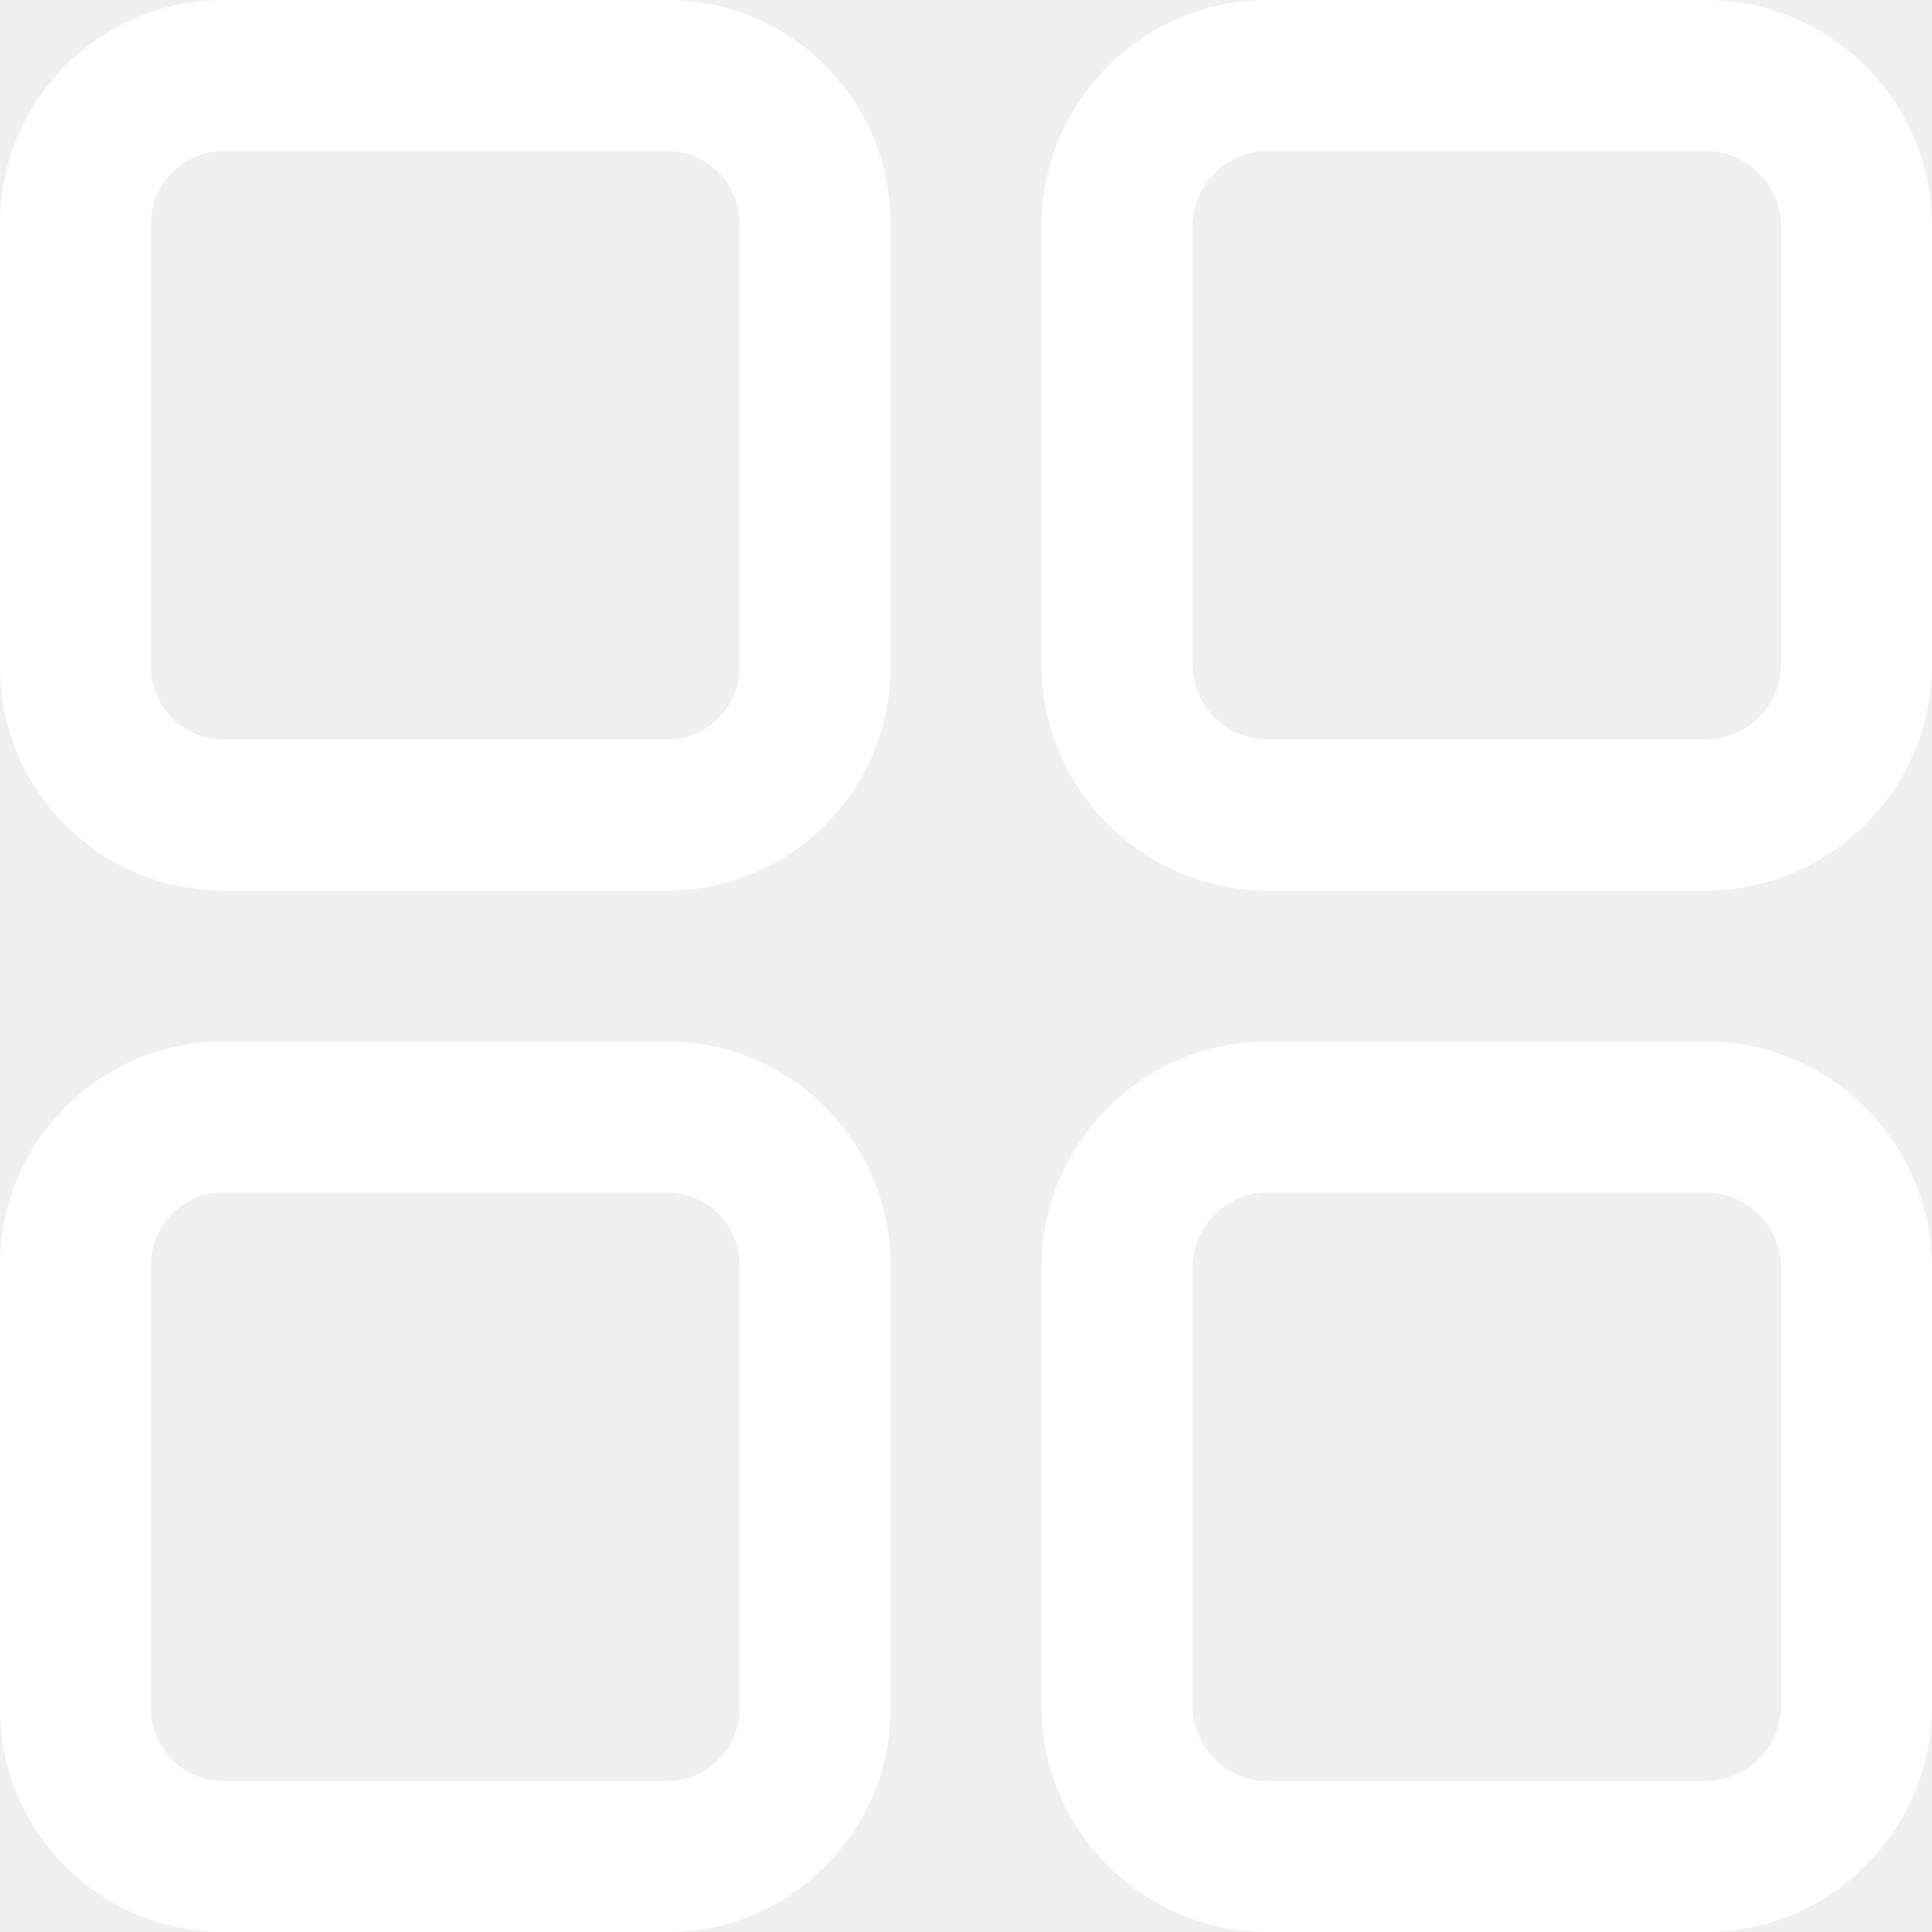
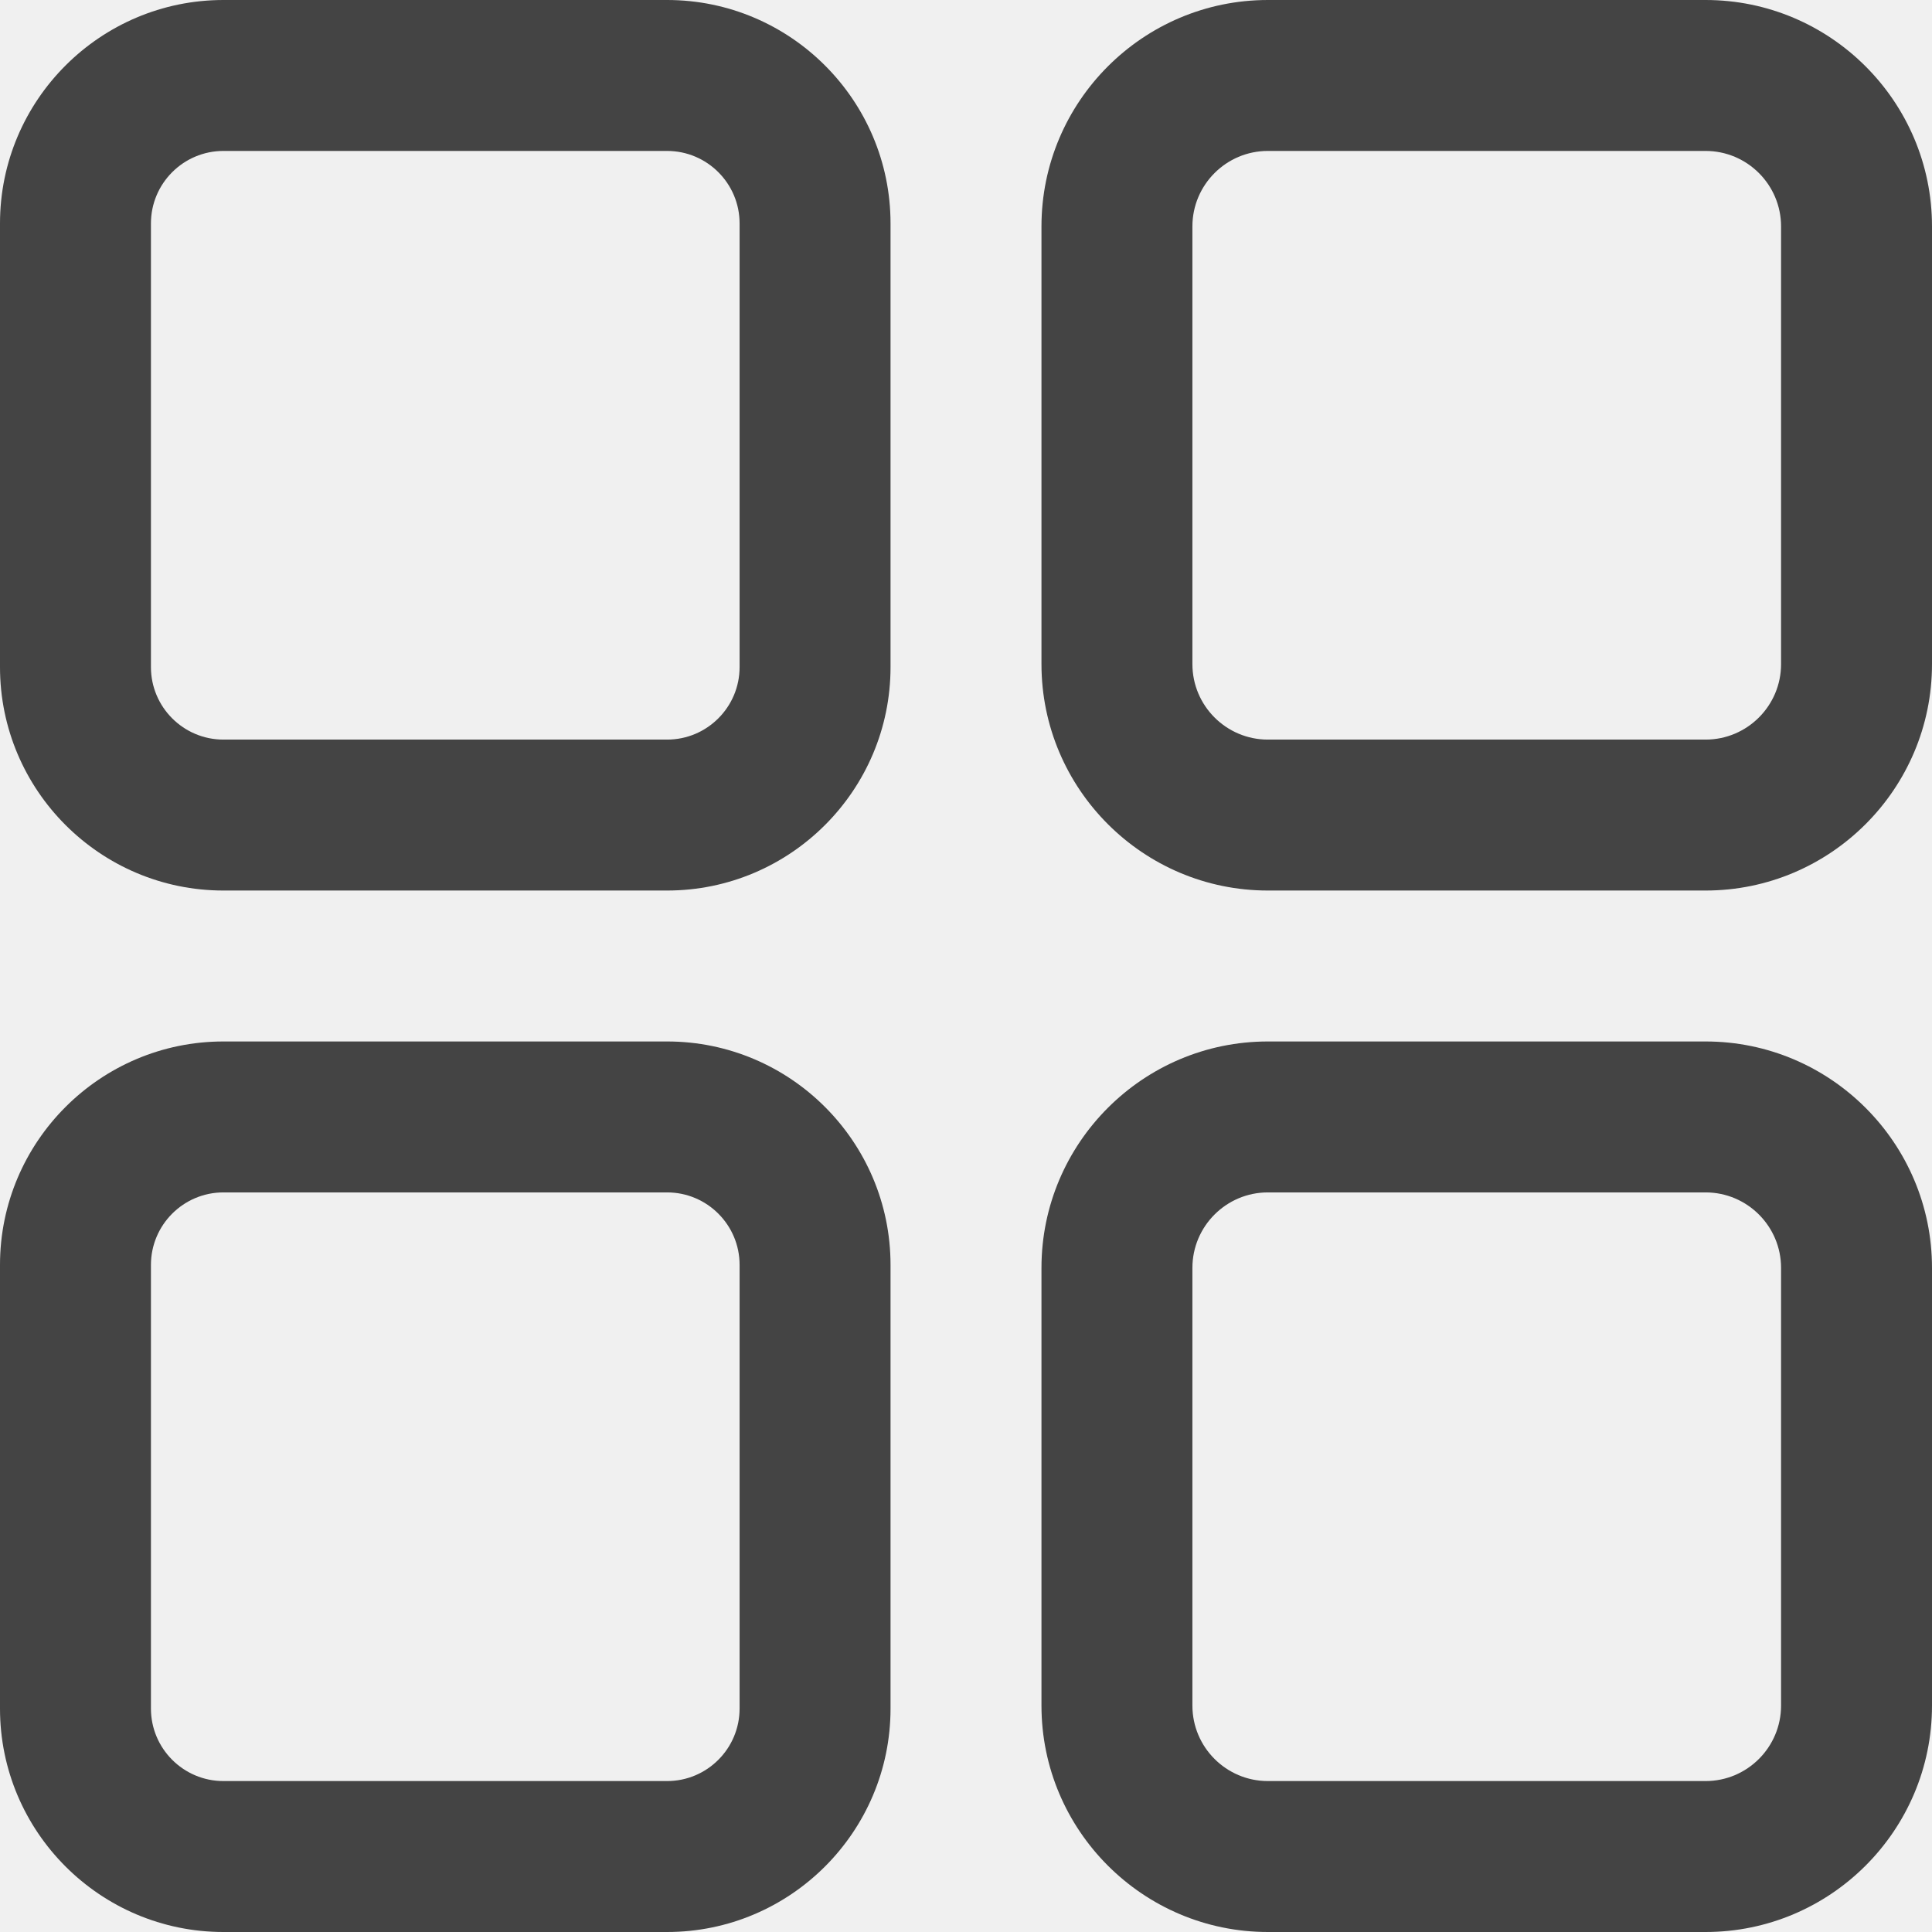
<svg xmlns="http://www.w3.org/2000/svg" version="1.1" id="Capa_1" x="0px" y="0px" viewBox="0 0 512 512" style="enable-background:new 0 0 512 512;" xml:space="preserve">
  <g>
    <g>
-       <path fill="white" d="M176.792,0H59.208C26.561,0,0,26.561,0,59.208v117.584C0,209.439,26.561,236,59.208,236h117.584    C209.439,236,236,209.439,236,176.792V59.208C236,26.561,209.439,0,176.792,0z M196,176.792c0,10.591-8.617,19.208-19.208,19.208    H59.208C48.617,196,40,187.383,40,176.792V59.208C40,48.617,48.617,40,59.208,40h117.584C187.383,40,196,48.617,196,59.208    V176.792z" />
+       <path fill="#444" d="M176.792,0H59.208C26.561,0,0,26.561,0,59.208v117.584C0,209.439,26.561,236,59.208,236h117.584    C209.439,236,236,209.439,236,176.792V59.208C236,26.561,209.439,0,176.792,0z M196,176.792c0,10.591-8.617,19.208-19.208,19.208    H59.208C48.617,196,40,187.383,40,176.792V59.208C40,48.617,48.617,40,59.208,40h117.584C187.383,40,196,48.617,196,59.208    V176.792z" />
    </g>
  </g>
  <g>
    <g>
-       <path fill="white" d="M452,0H336c-33.084,0-60,26.916-60,60v116c0,33.084,26.916,60,60,60h116c33.084,0,60-26.916,60-60V60    C512,26.916,485.084,0,452,0z M472,176c0,11.028-8.972,20-20,20H336c-11.028,0-20-8.972-20-20V60c0-11.028,8.972-20,20-20h116    c11.028,0,20,8.972,20,20V176z" />
+       <path fill="#444" d="M452,0H336c-33.084,0-60,26.916-60,60v116c0,33.084,26.916,60,60,60h116c33.084,0,60-26.916,60-60V60    C512,26.916,485.084,0,452,0z M472,176c0,11.028-8.972,20-20,20H336c-11.028,0-20-8.972-20-20V60c0-11.028,8.972-20,20-20h116    c11.028,0,20,8.972,20,20V176z" />
    </g>
  </g>
  <g>
    <g>
-       <path fill="white" d="M176.792,276H59.208C26.561,276,0,302.561,0,335.208v117.584C0,485.439,26.561,512,59.208,512h117.584    C209.439,512,236,485.439,236,452.792V335.208C236,302.561,209.439,276,176.792,276z M196,452.792    c0,10.591-8.617,19.208-19.208,19.208H59.208C48.617,472,40,463.383,40,452.792V335.208C40,324.617,48.617,316,59.208,316h117.584    c10.591,0,19.208,8.617,19.208,19.208V452.792z" />
+       <path fill="#444" d="M176.792,276H59.208C26.561,276,0,302.561,0,335.208v117.584C0,485.439,26.561,512,59.208,512h117.584    C209.439,512,236,485.439,236,452.792V335.208C236,302.561,209.439,276,176.792,276z M196,452.792    c0,10.591-8.617,19.208-19.208,19.208H59.208C48.617,472,40,463.383,40,452.792V335.208C40,324.617,48.617,316,59.208,316h117.584    c10.591,0,19.208,8.617,19.208,19.208V452.792z" />
    </g>
  </g>
  <g>
    <g>
-       <path fill="white" d="M452,276H336c-33.084,0-60,26.916-60,60v116c0,33.084,26.916,60,60,60h116c33.084,0,60-26.916,60-60V336    C512,302.916,485.084,276,452,276z M472,452c0,11.028-8.972,20-20,20H336c-11.028,0-20-8.972-20-20V336c0-11.028,8.972-20,20-20    h116c11.028,0,20,8.972,20,20V452z" />
+       <path fill="#444" d="M452,276H336c-33.084,0-60,26.916-60,60v116c0,33.084,26.916,60,60,60h116c33.084,0,60-26.916,60-60V336    C512,302.916,485.084,276,452,276z M472,452c0,11.028-8.972,20-20,20H336c-11.028,0-20-8.972-20-20V336c0-11.028,8.972-20,20-20    h116c11.028,0,20,8.972,20,20V452z" />
    </g>
  </g>
  <g>
</g>
  <g>
</g>
  <g>
</g>
  <g>
</g>
  <g>
</g>
  <g>
</g>
  <g>
</g>
  <g>
</g>
  <g>
</g>
  <g>
</g>
  <g>
</g>
  <g>
</g>
  <g>
</g>
  <g>
</g>
  <g>
</g>
</svg>
